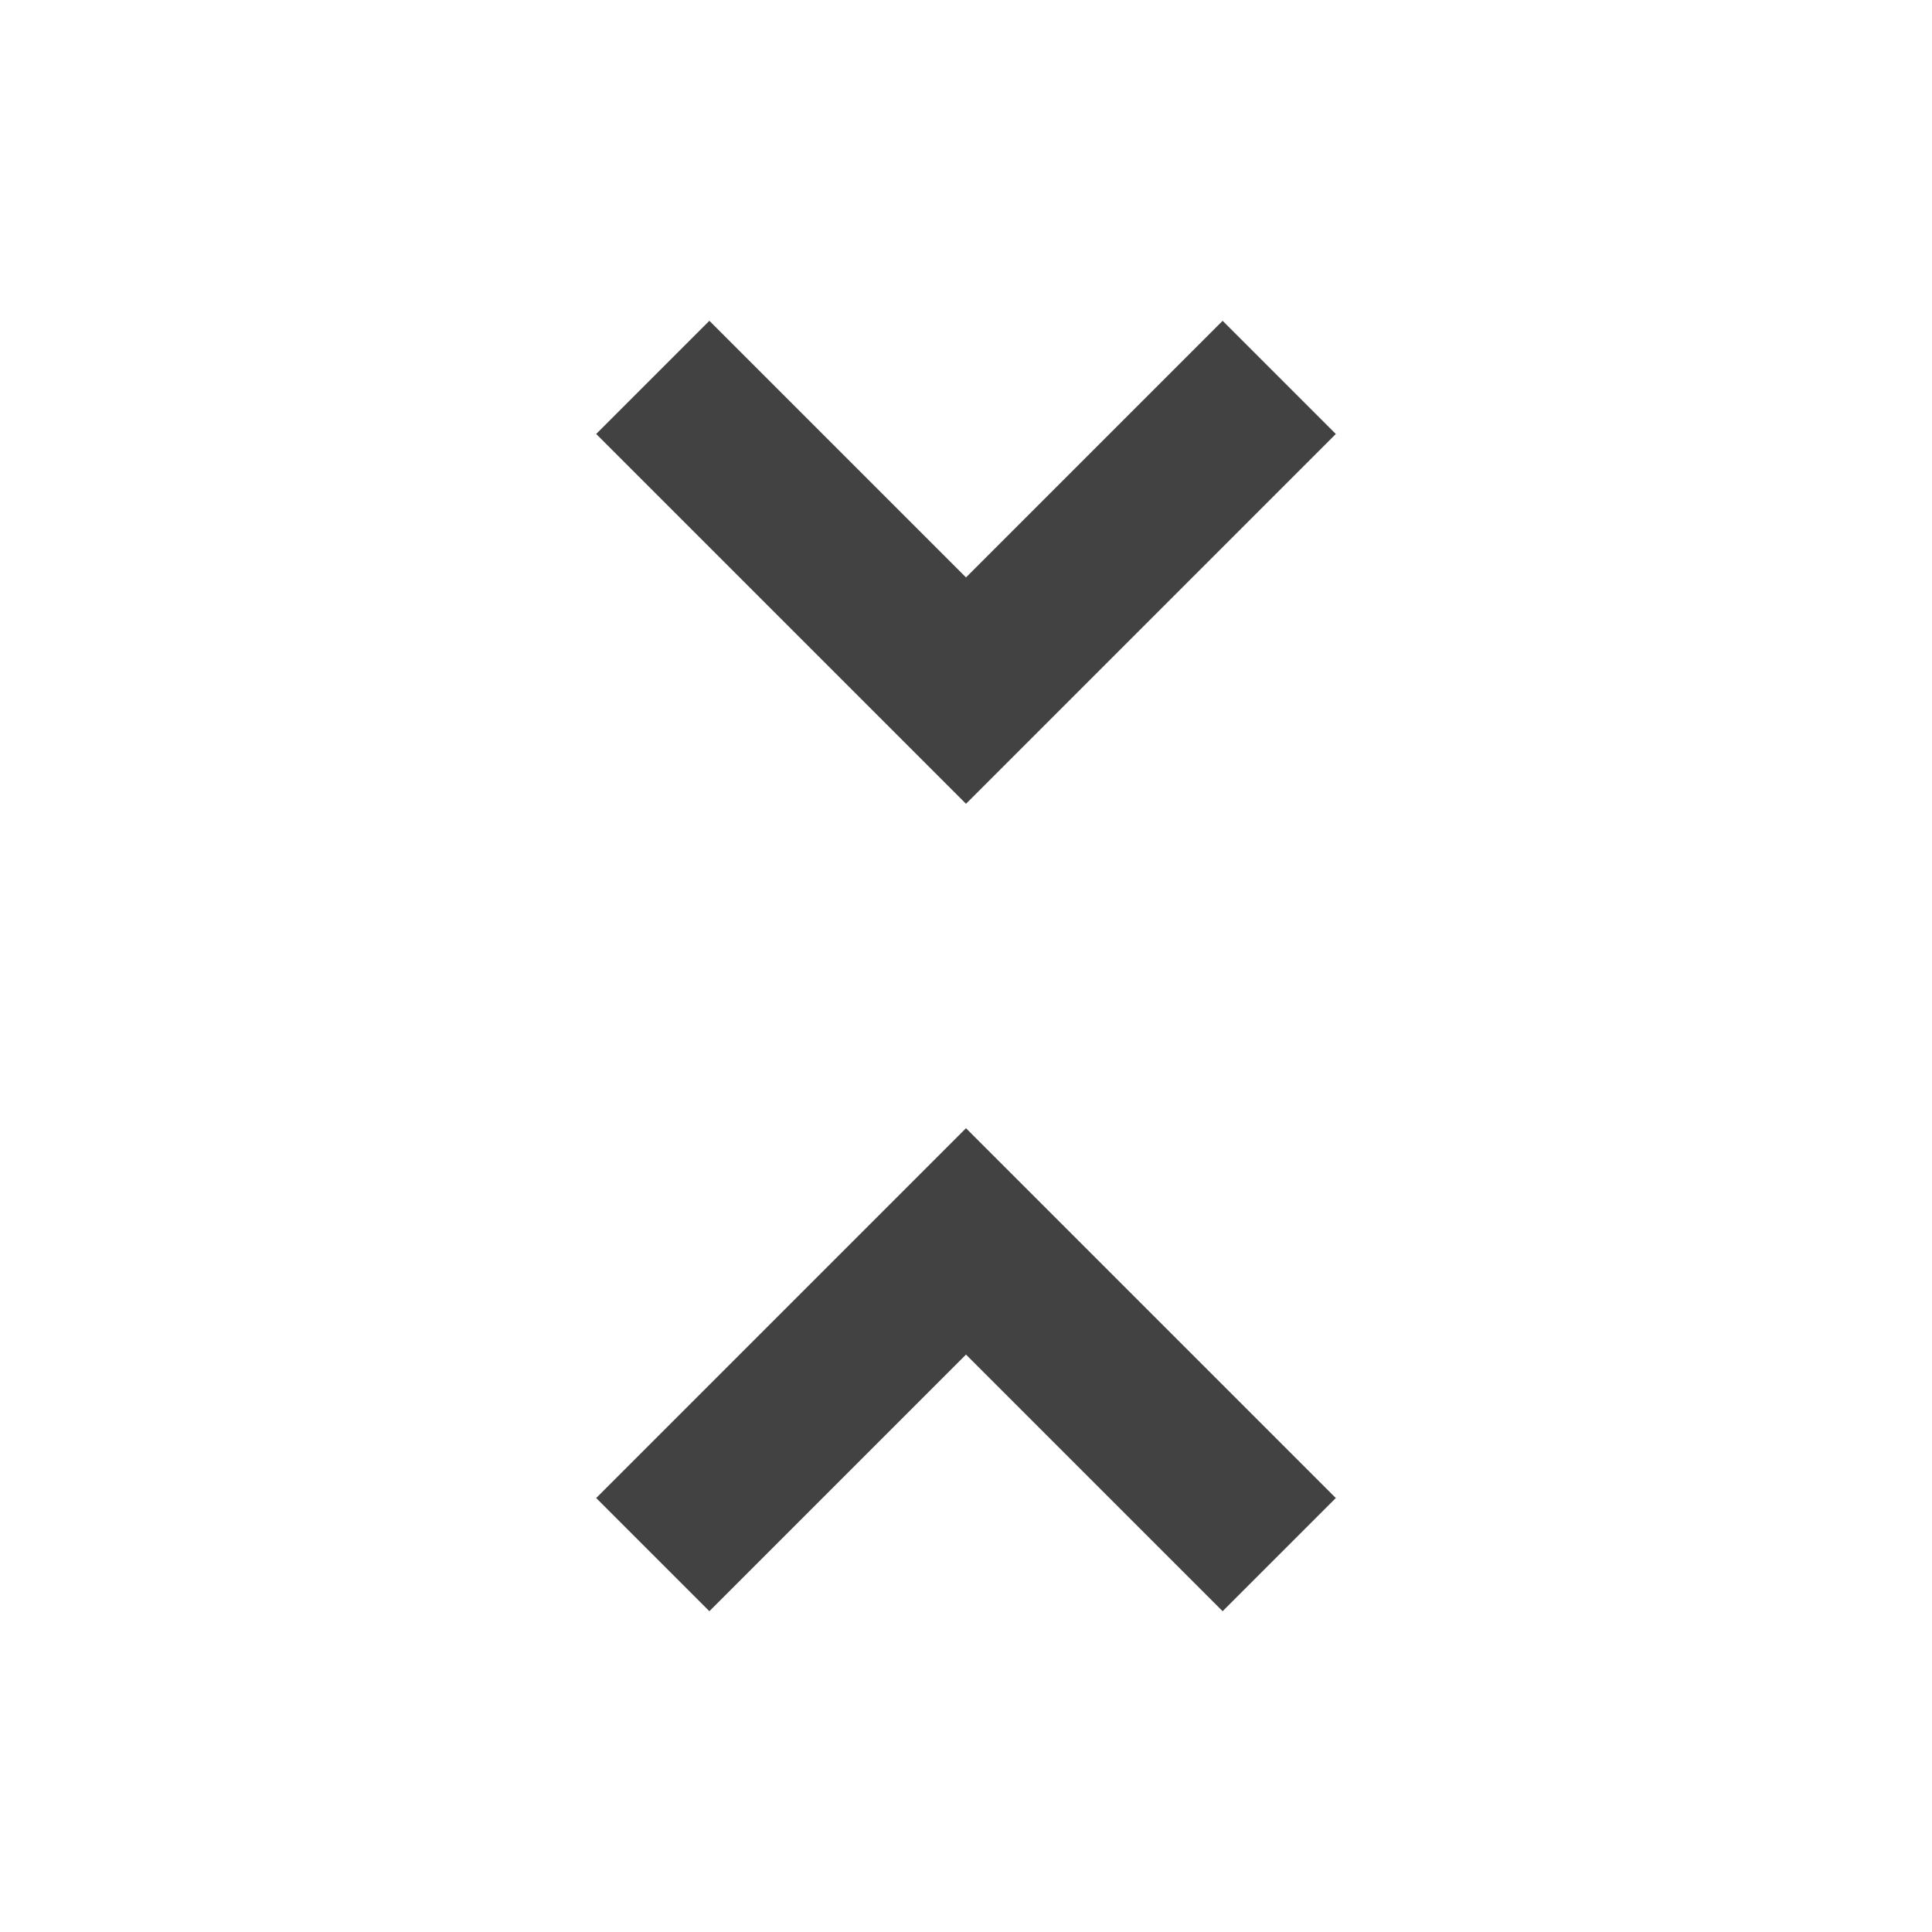
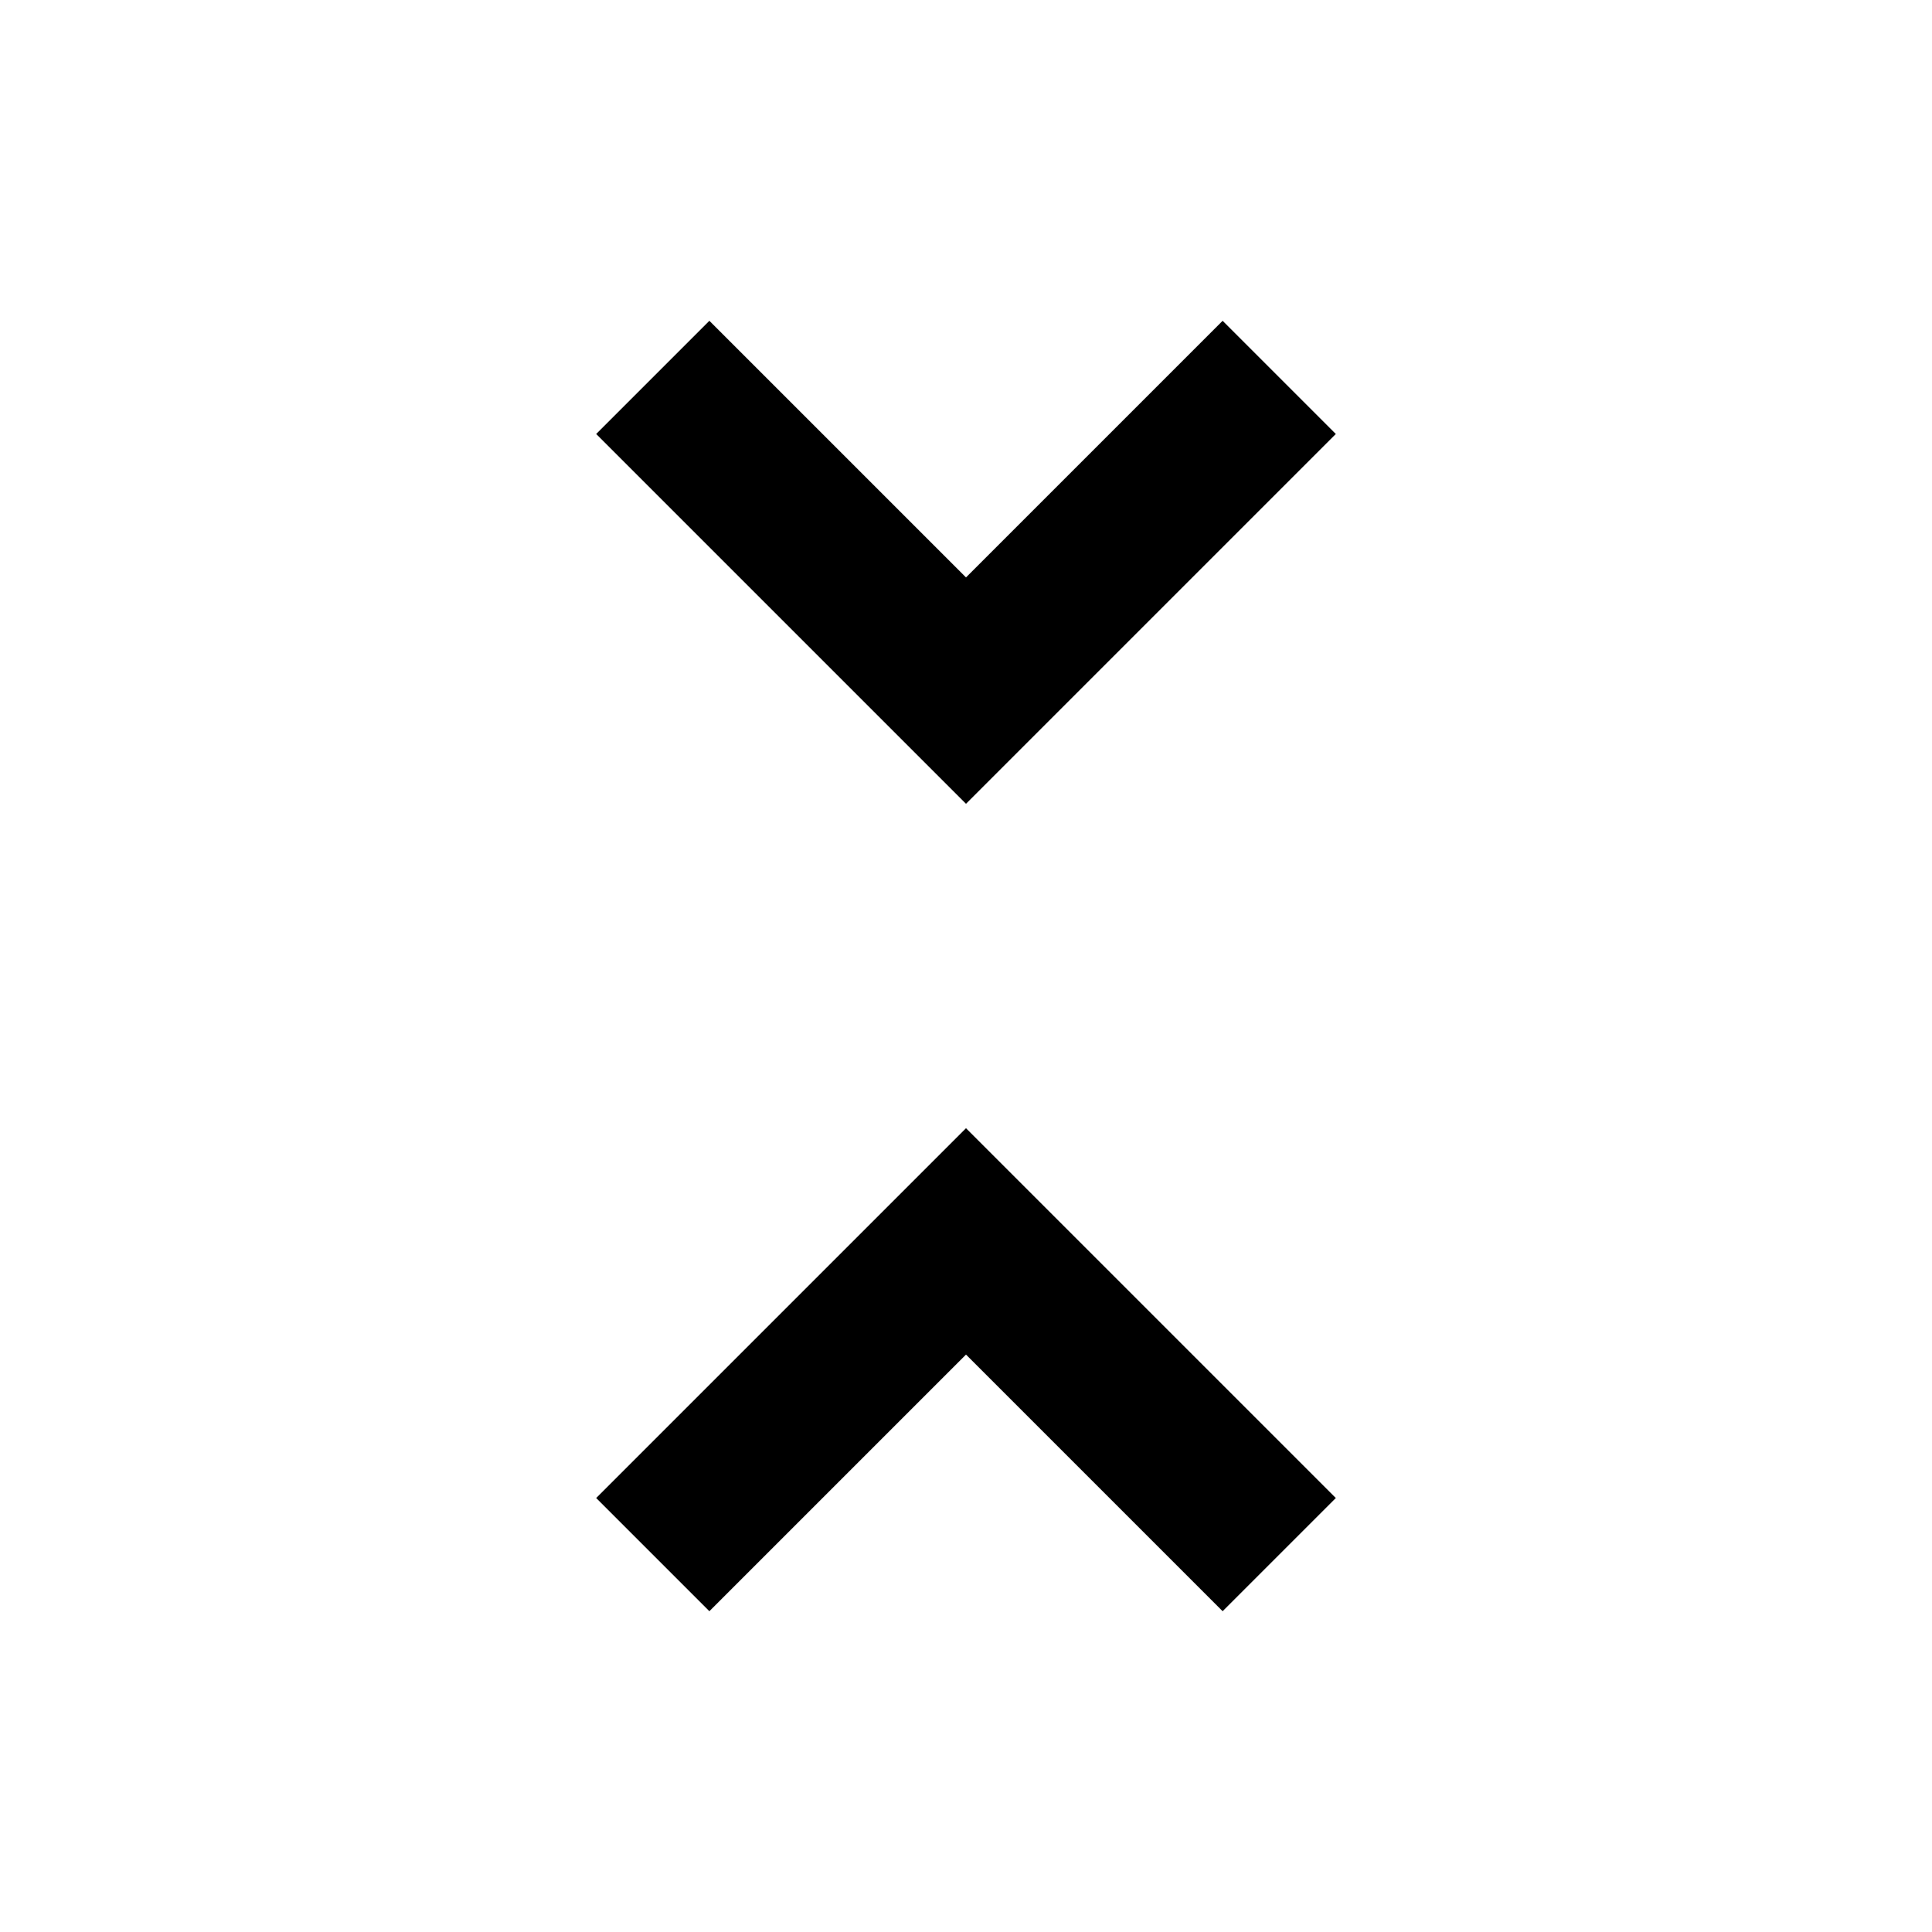
<svg xmlns="http://www.w3.org/2000/svg" version="1.1" width="24" height="24" viewBox="0 0 24 24">
-   <path fill="#424242" d="M16.594 5.391l-4.594 4.594-4.594-4.594 1.406-1.406 3.188 3.188 3.188-3.188zM7.406 18.609l4.594-4.594 4.594 4.594-1.406 1.406-3.188-3.188-3.188 3.188z" />
+   <path fill="currentColor" d="M16.594 5.391l-4.594 4.594-4.594-4.594 1.406-1.406 3.188 3.188 3.188-3.188zM7.406 18.609l4.594-4.594 4.594 4.594-1.406 1.406-3.188-3.188-3.188 3.188z" />
</svg>
